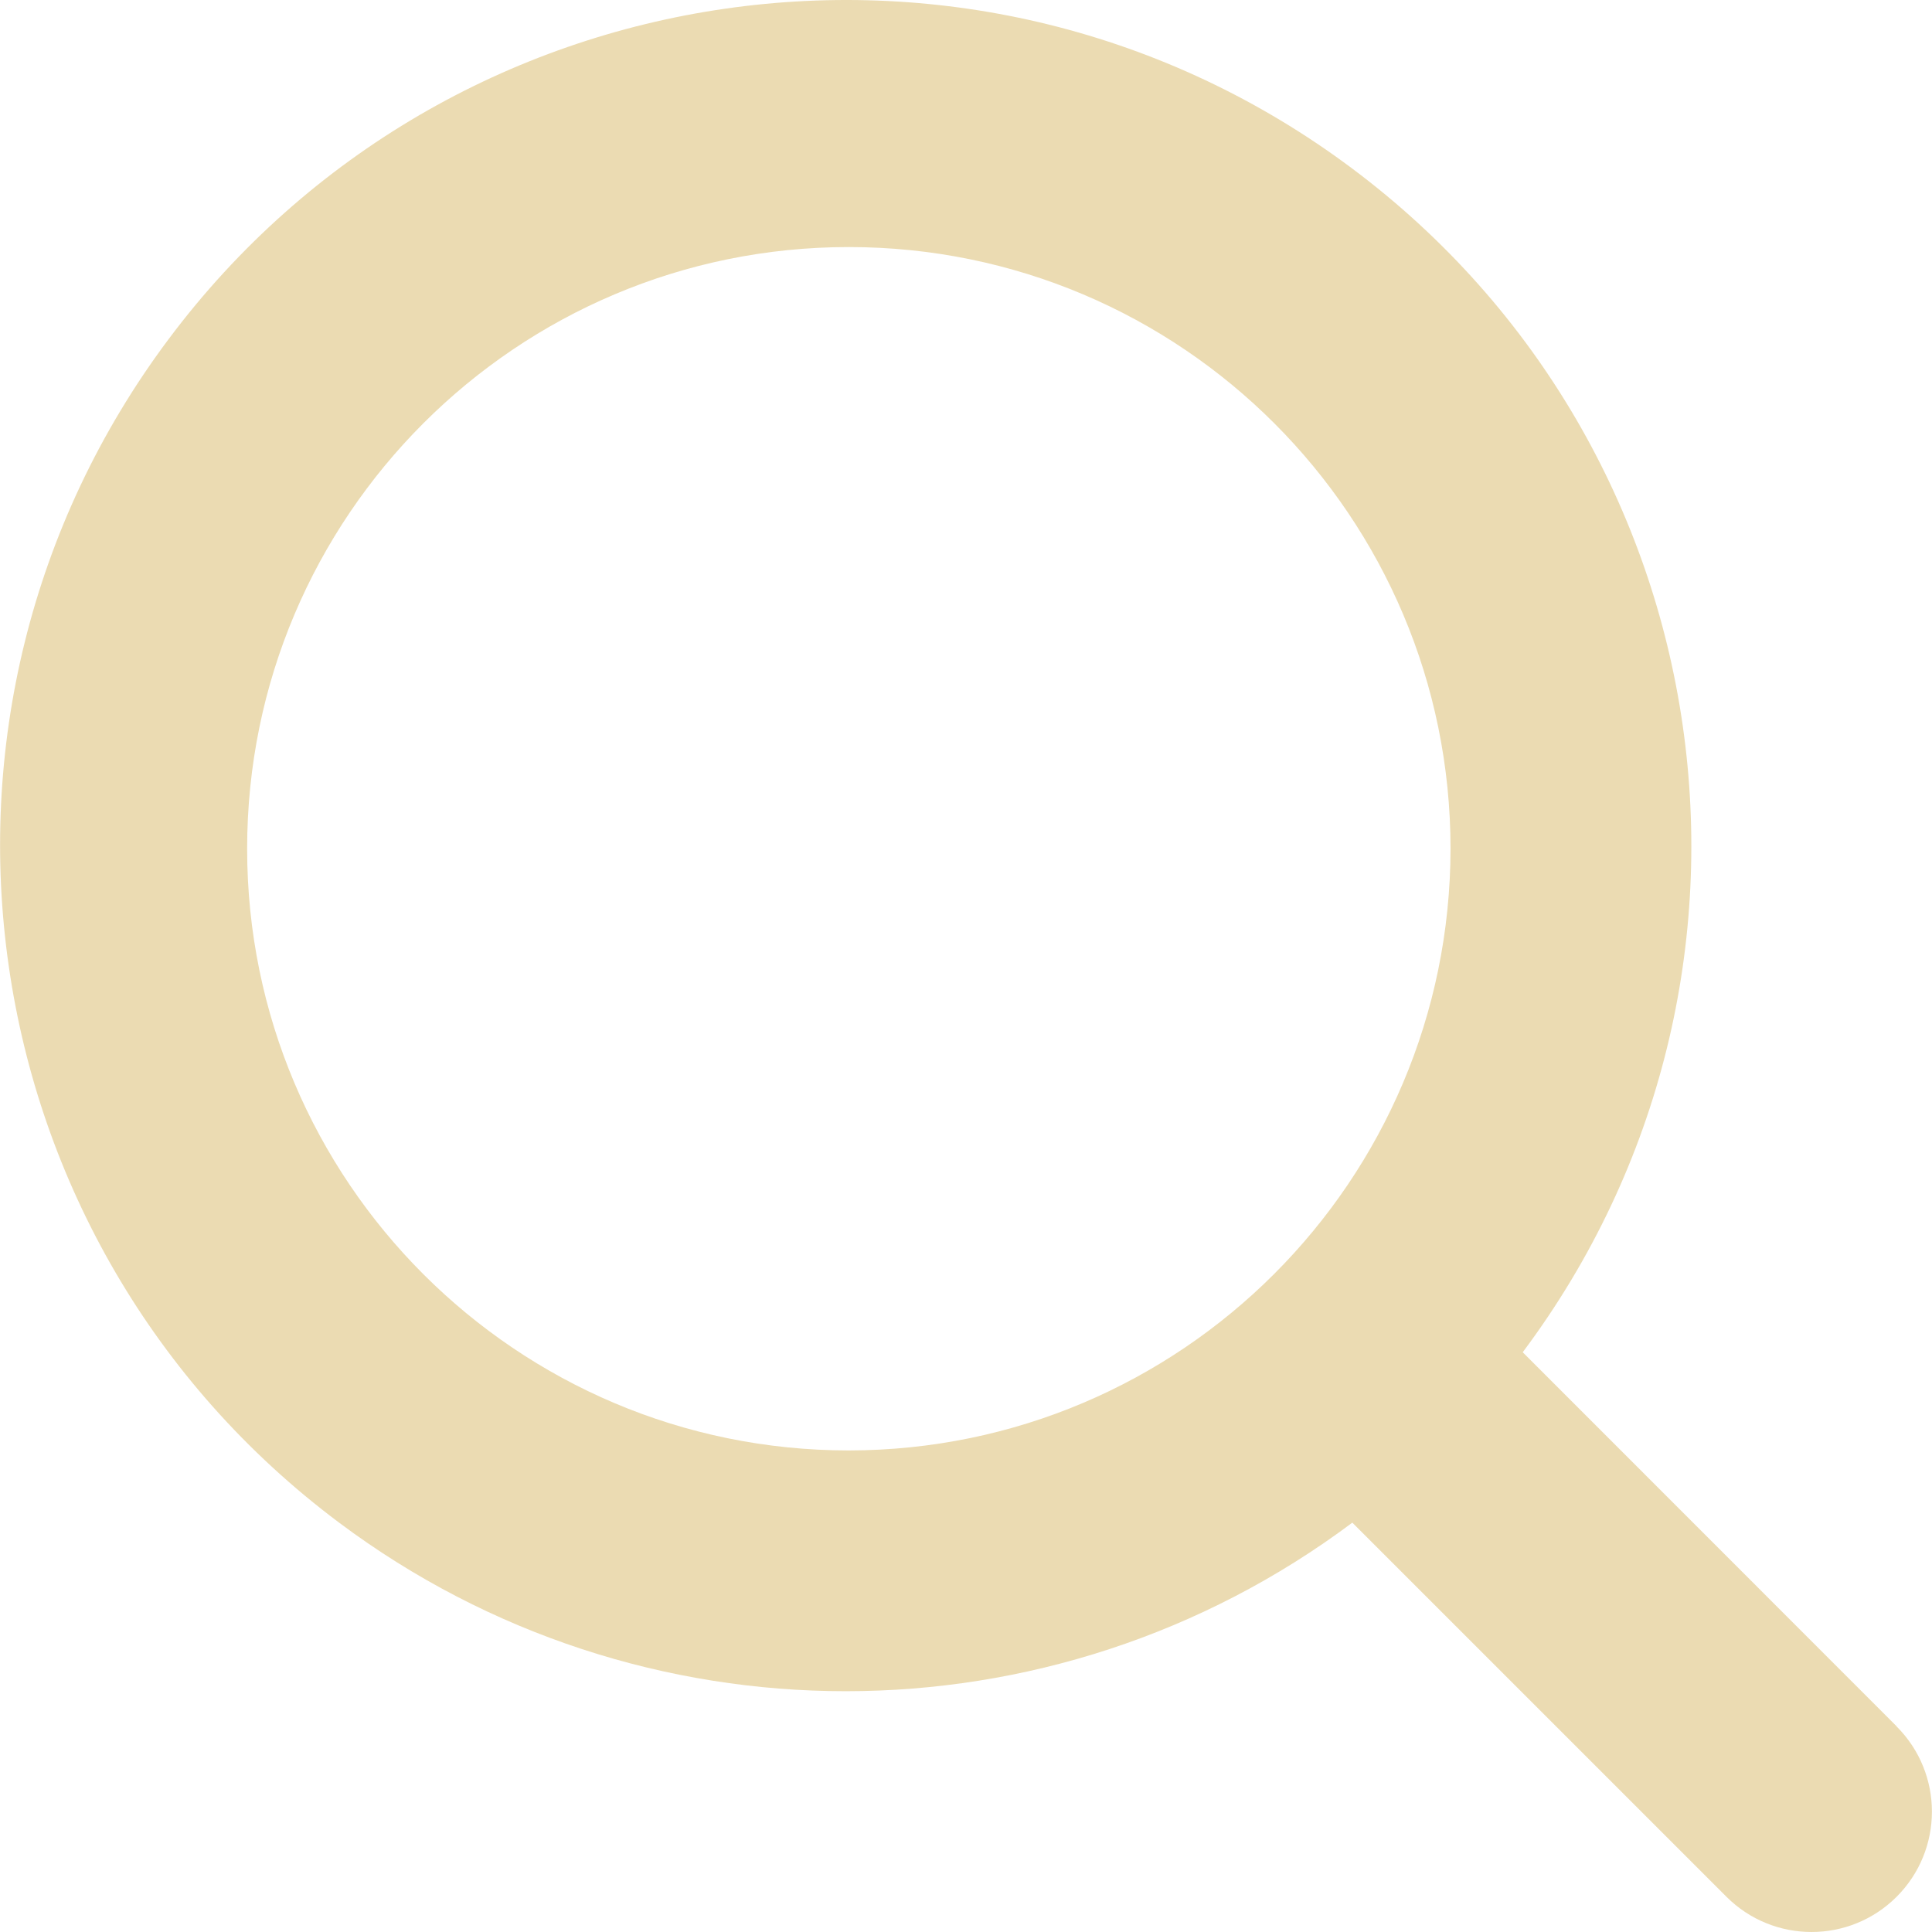
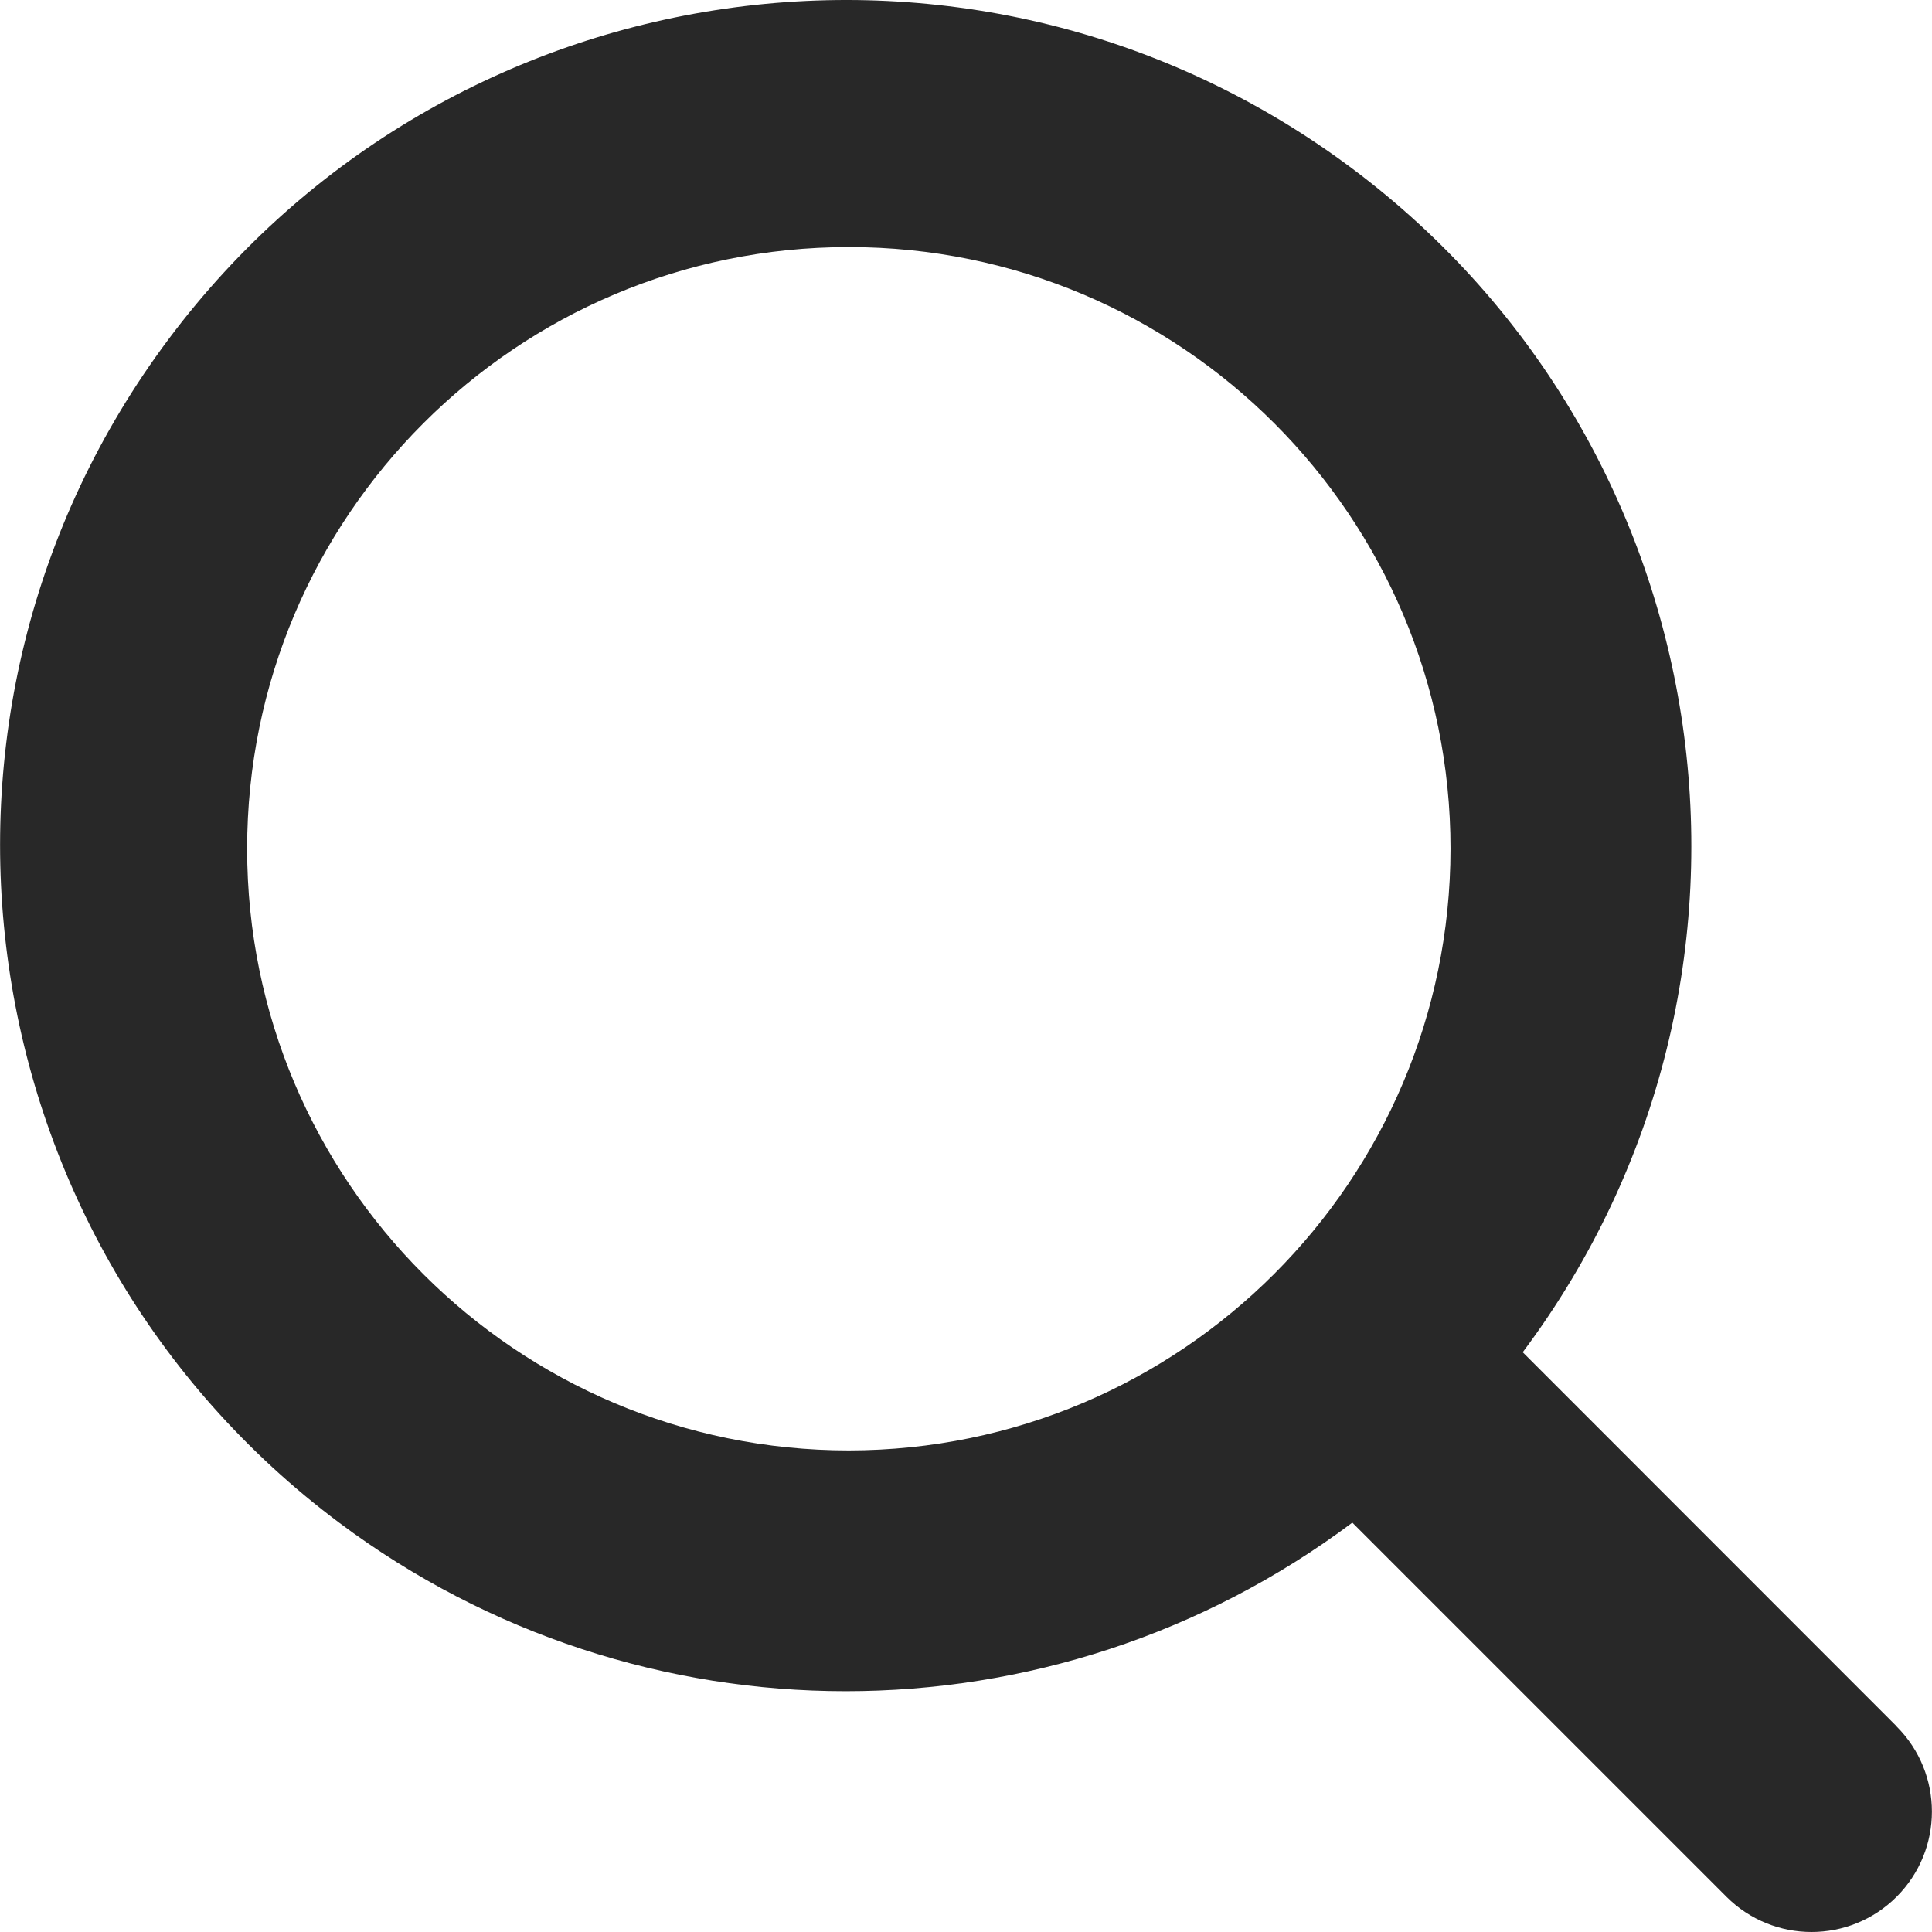
- <svg xmlns="http://www.w3.org/2000/svg" version="1.1" id="Capa_1" x="0px" y="0px" viewBox="0 0 513.749 513.749" style="enable-background:new 0 0 513.749 513.749;" xml:space="preserve" fill="#ebdbb2" width="512" height="512">
+ <svg xmlns="http://www.w3.org/2000/svg" version="1.1" id="Capa_1" x="0px" y="0px" viewBox="0 0 513.749 513.749" style="enable-background:new 0 0 513.749 513.749;" xml:space="preserve" fill="#282828" width="512" height="512">
  <g>
    <path d="M504.352,459.061l-99.435-99.477c74.402-99.427,54.115-240.344-45.312-314.746S119.261-9.277,44.859,90.15   S-9.256,330.494,90.171,404.896c79.868,59.766,189.565,59.766,269.434,0l99.477,99.477c12.501,12.501,32.769,12.501,45.269,0   c12.501-12.501,12.501-32.769,0-45.269L504.352,459.061z M225.717,385.696c-88.366,0-160-71.634-160-160s71.634-160,160-160   s160,71.634,160,160C385.623,314.022,314.044,385.602,225.717,385.696z" />
  </g>
</svg>
